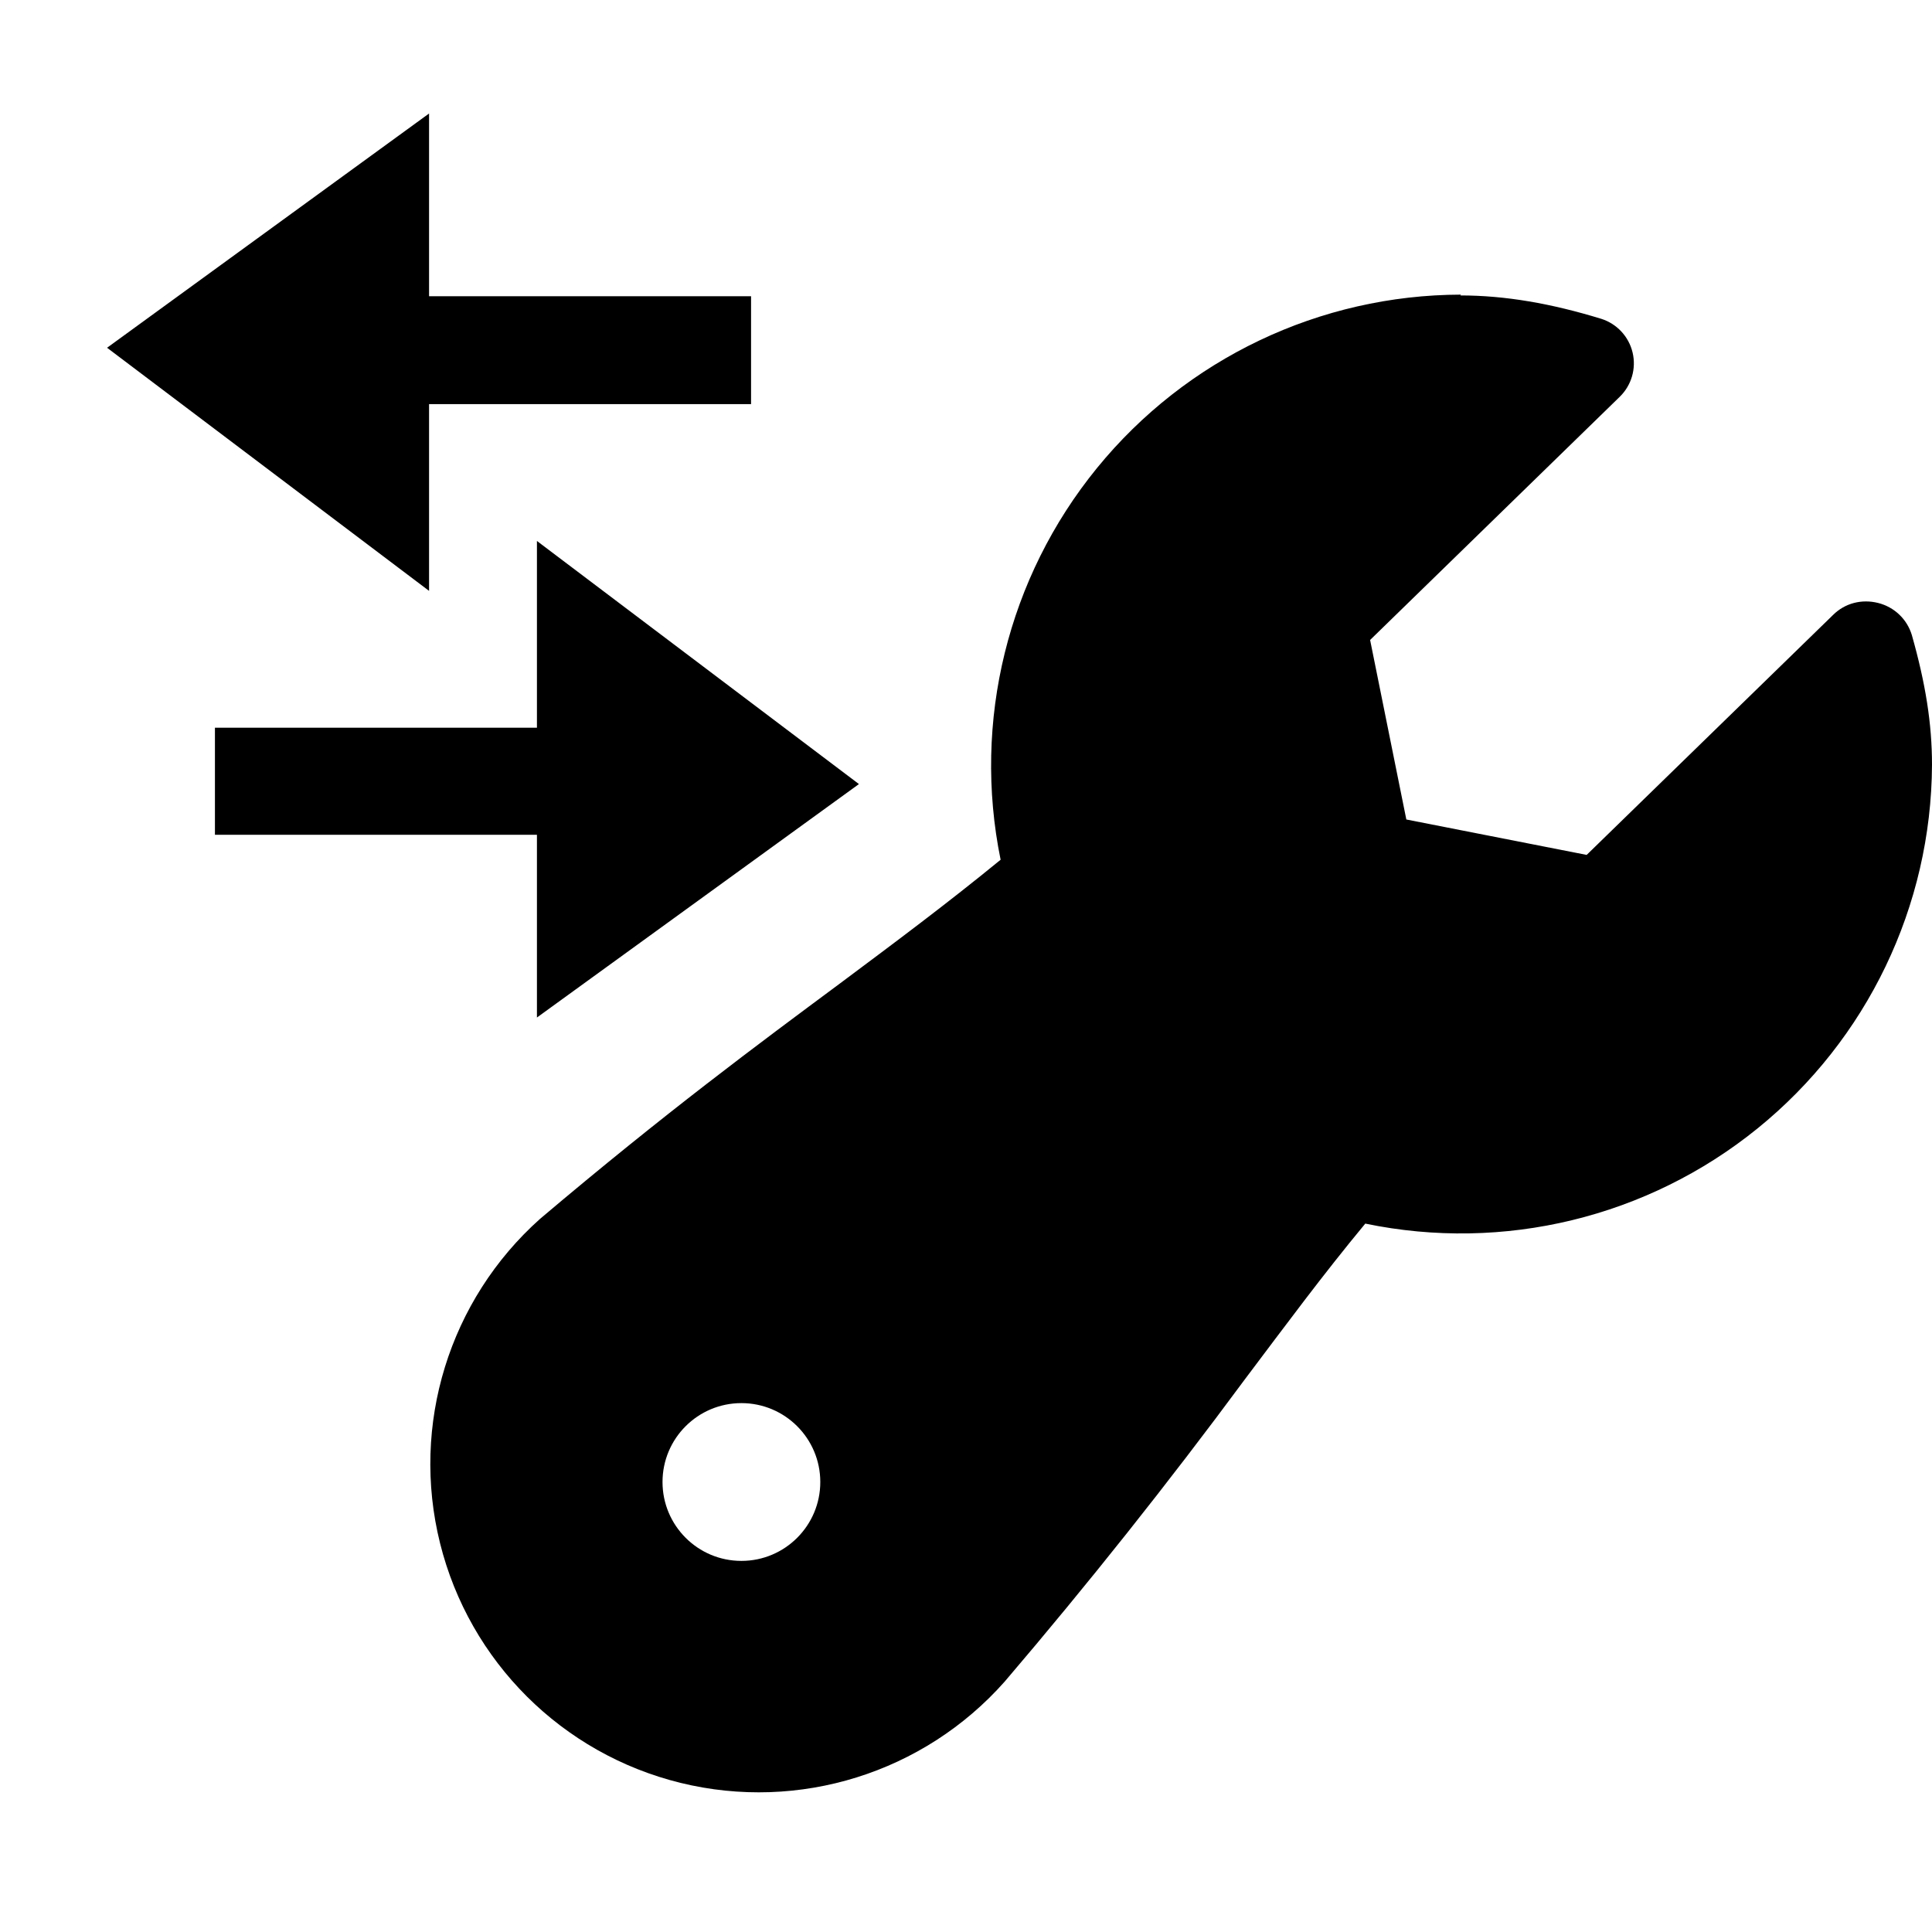
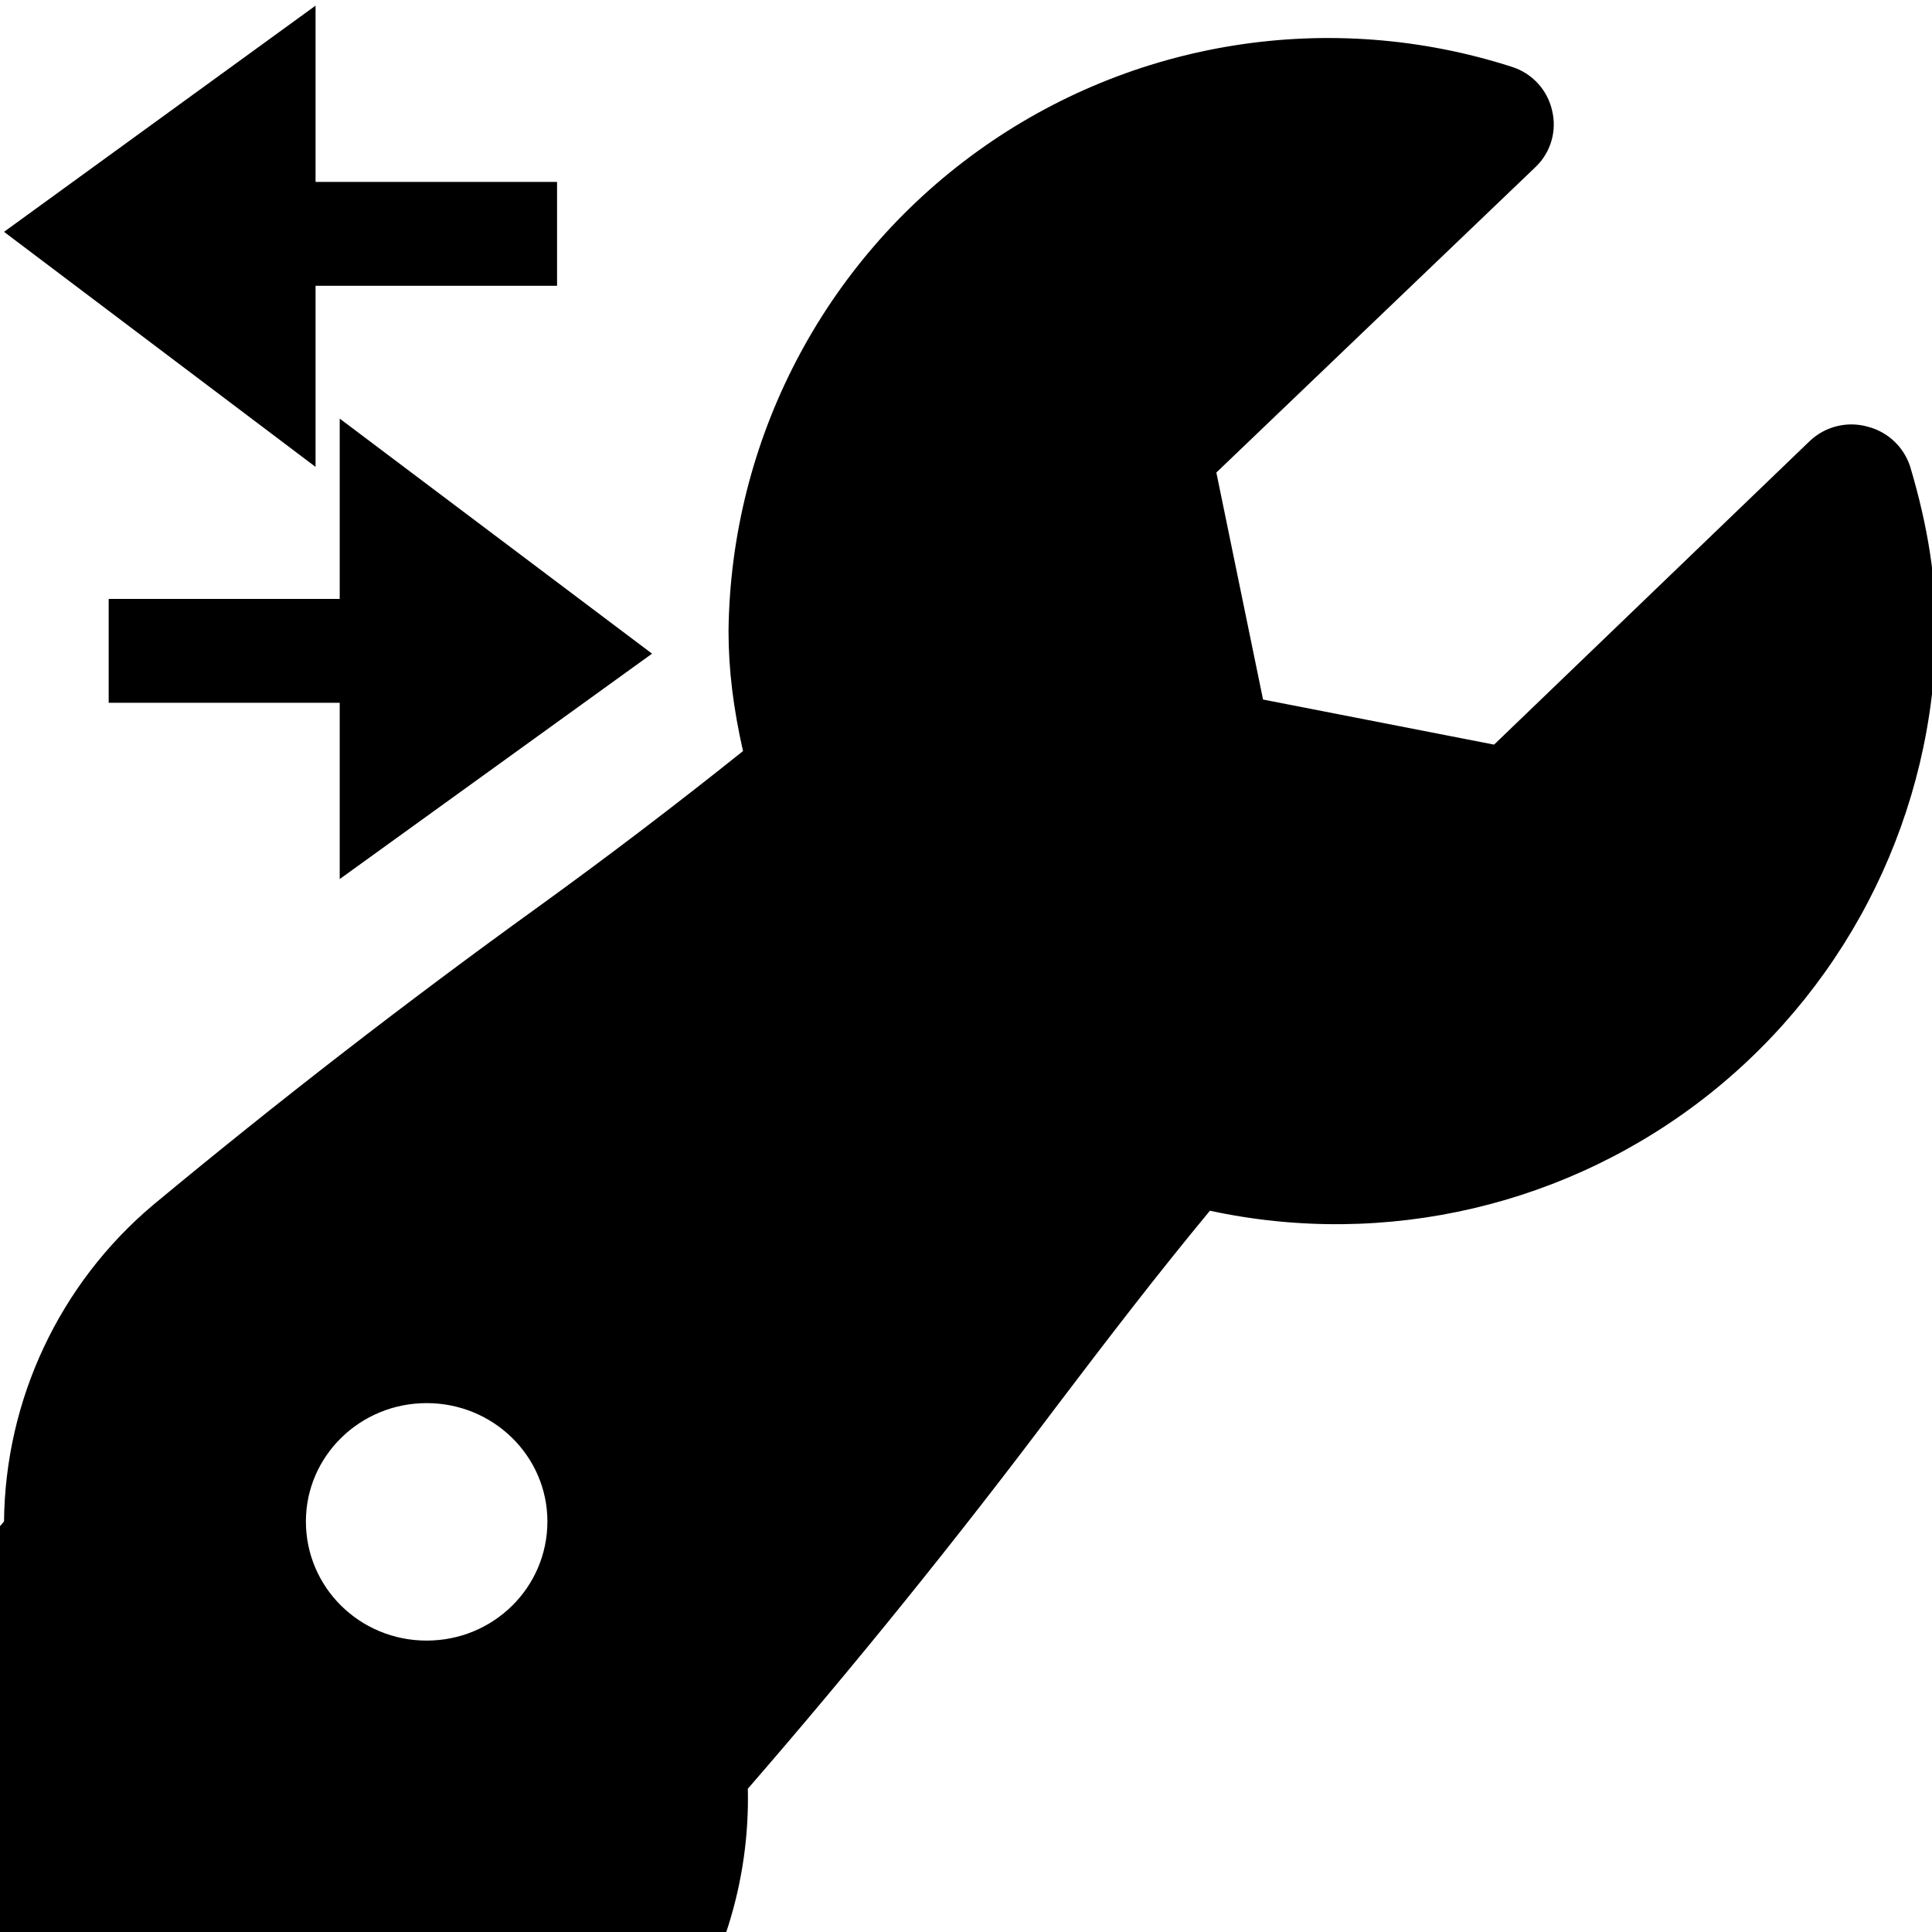
<svg viewBox="0 0 24 24">
-   <path d="M18.14 3.67c.56 0 1.13.1 1.75.29a.58.58 0 0 1 .23.97l-3.1 3.02.45 2.23 2.24.44 3.06-2.98c.15-.15.36-.2.56-.15.2.05.36.2.42.4.17.6.25 1.1.25 1.61a5.85 5.85 0 0 1-7.04 5.7c-.53.64-.98 1.25-1.5 1.94a68.25 68.25 0 0 1-2.98 3.75 4.08 4.08 0 1 1-5.77-5.75c1.56-1.32 2.71-2.17 3.72-2.92.71-.53 1.34-1 2-1.54a5.85 5.85 0 0 1 5.72-7.02zM9.21 17.43a.98.98 0 1 0 .98.98.98.98 0 0 0-.98-.98zM6.67 6.72l4 3.02-4 2.9v-2.27h-4V9.04h4V6.72zm-1.34.62l-4-3.02 4-2.91v2.27h4v1.34h-4v2.32z" />
+   <path d="M23.73 5.8a.75.75 0 0 0-.53-.5.75.75 0 0 0-.72.18l-3.92 3.77-2.87-.56-.58-2.82 3.97-3.8a.73.73 0 0 0 .2-.7.74.74 0 0 0-.5-.54 7.45 7.45 0 0 0-9.73 7.01c0 .48.06.96.18 1.49a65.9 65.9 0 0 1-2.55 1.94 89 89 0 0 0-4.78 3.7A5.21 5.21 0 0 0 .05 18.9a5.26 5.26 0 1 0 9.24 3.32 86.44 86.44 0 0 0 3.82-4.73c.66-.87 1.25-1.64 1.92-2.45a7.45 7.45 0 0 0 9.02-7.2c0-.65-.1-1.3-.32-2.04zM5.3 20.38c-.83 0-1.5-.66-1.5-1.48 0-.81.67-1.47 1.5-1.47s1.5.66 1.5 1.47c0 .82-.67 1.48-1.5 1.48z" />
+   <path d="M8.1 8.12l-3.88 2.8V5.2z" />
+   <path d="M1.35 7.44h3.87v1.29H1.35zM.05 2.88L3.92.07V5.8zm6.87.67h-3V2.26h3z" />
</svg>
